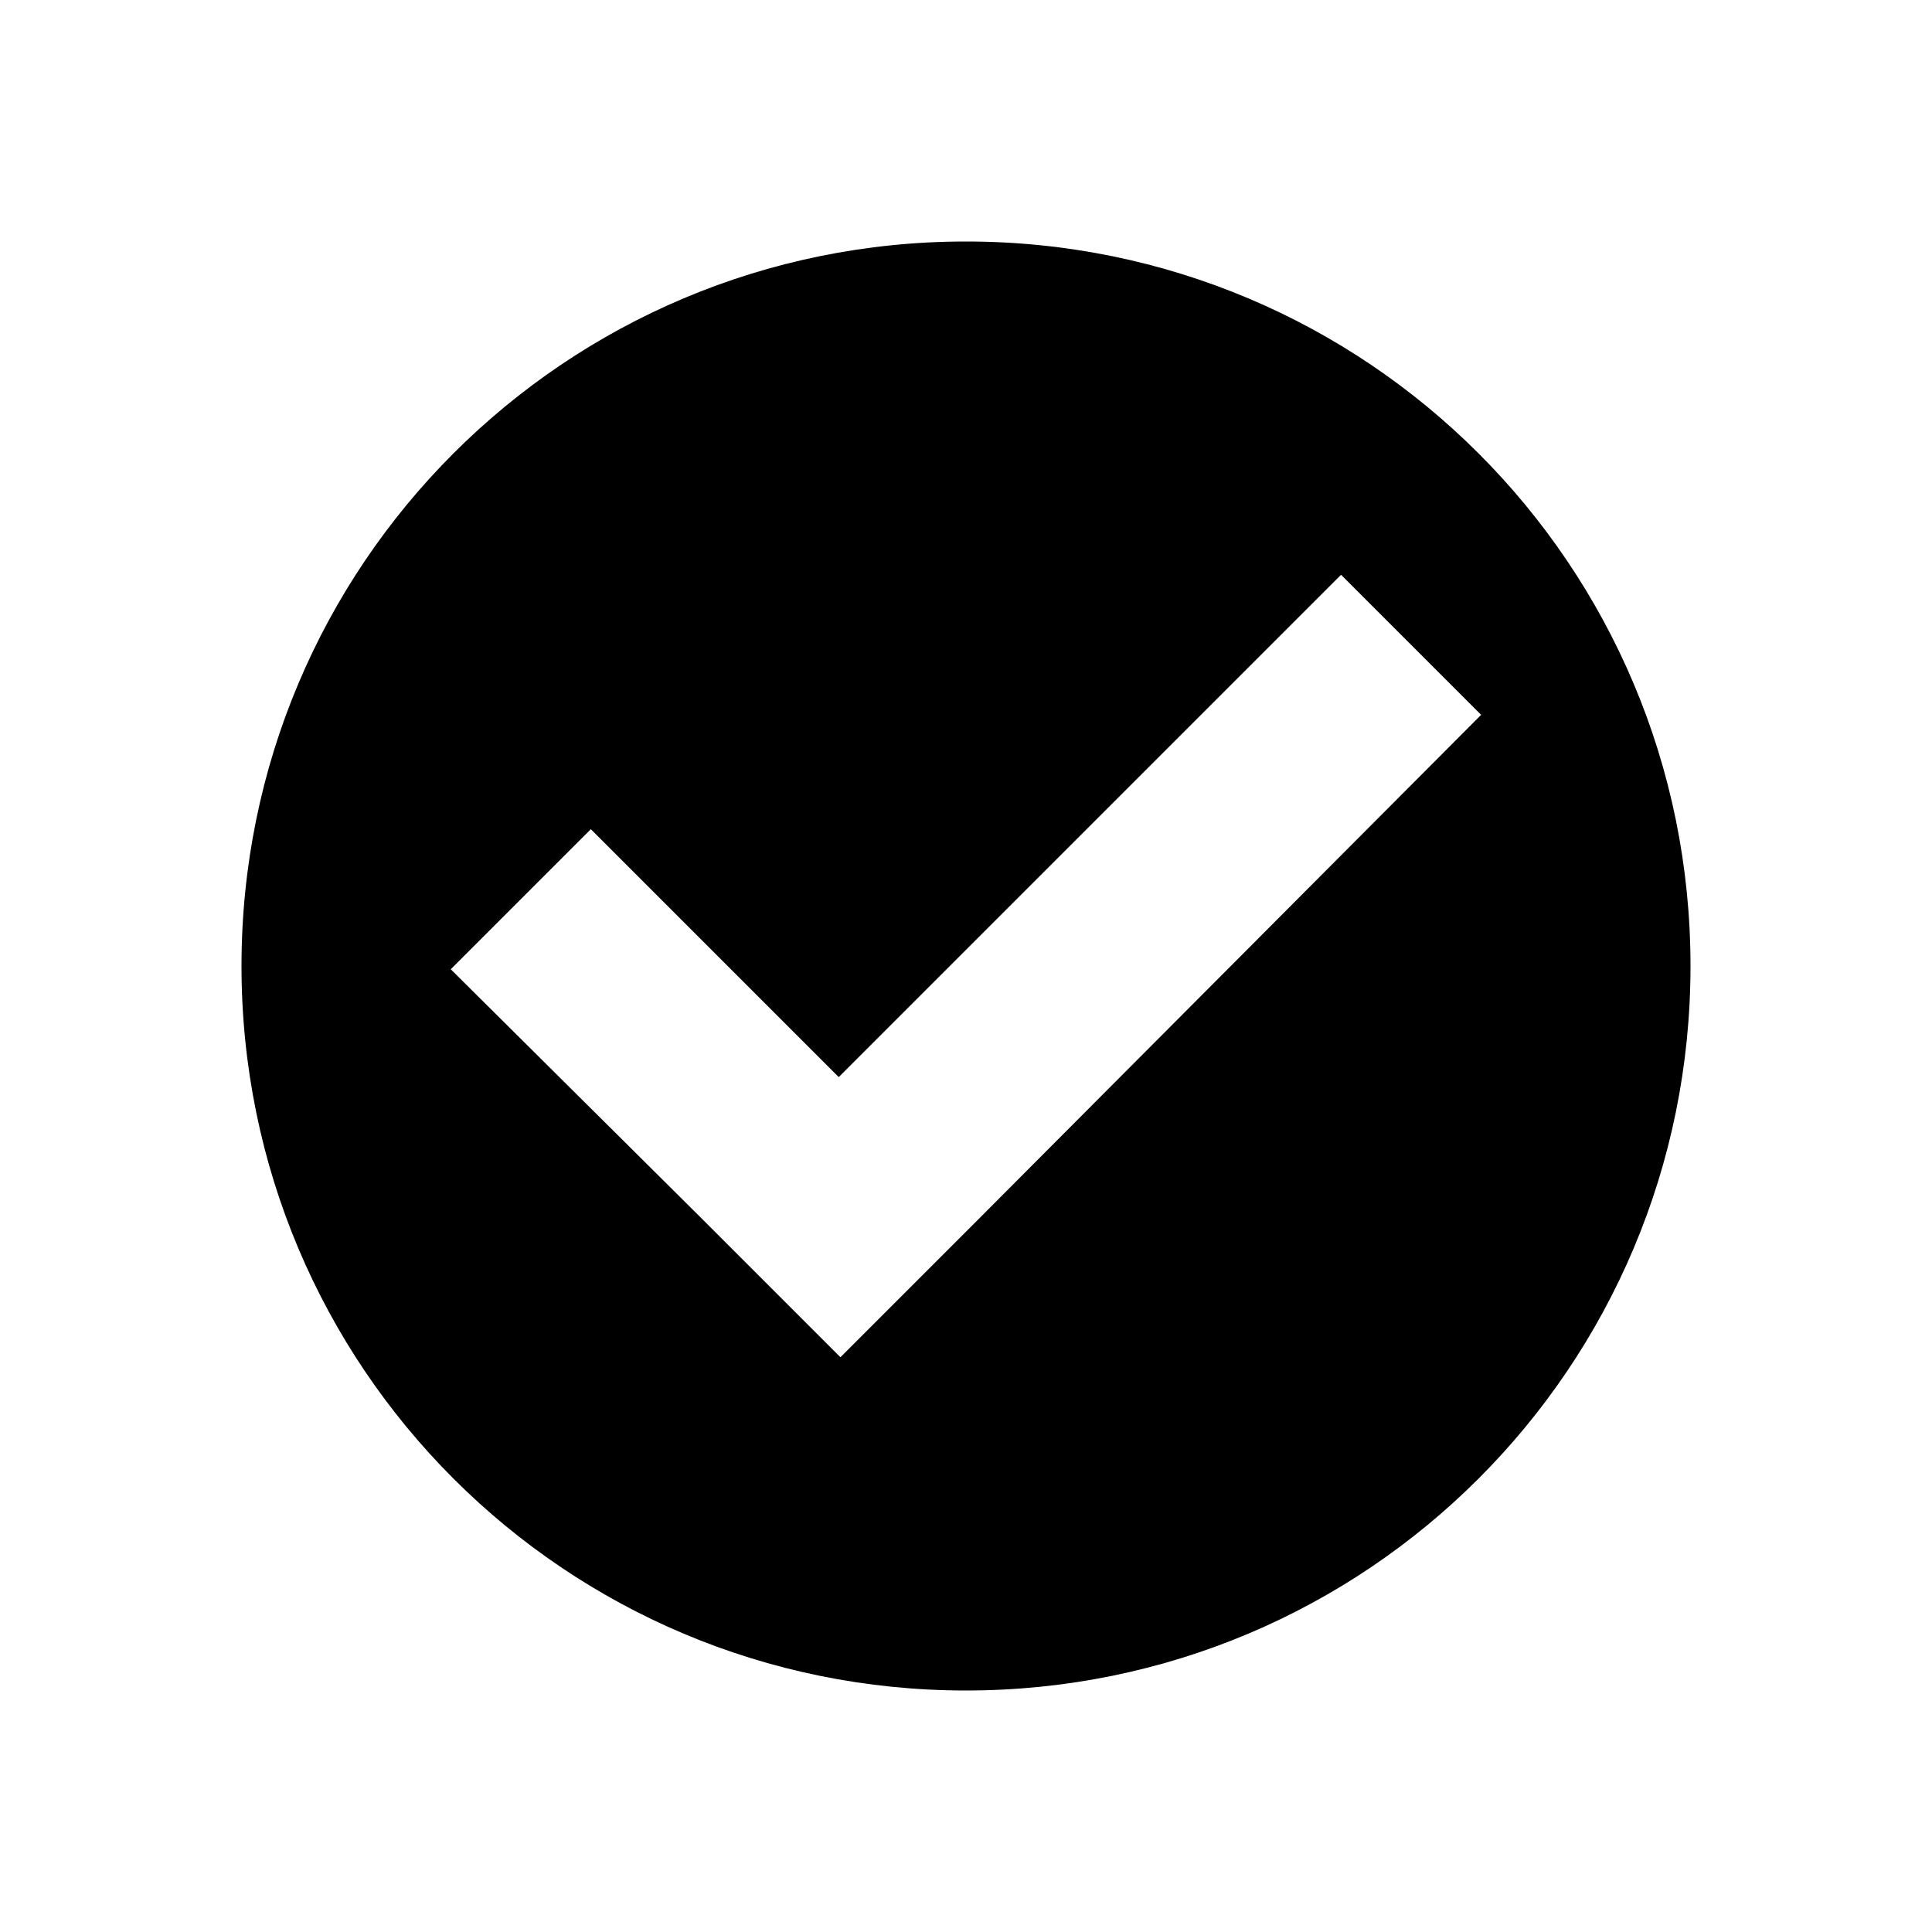
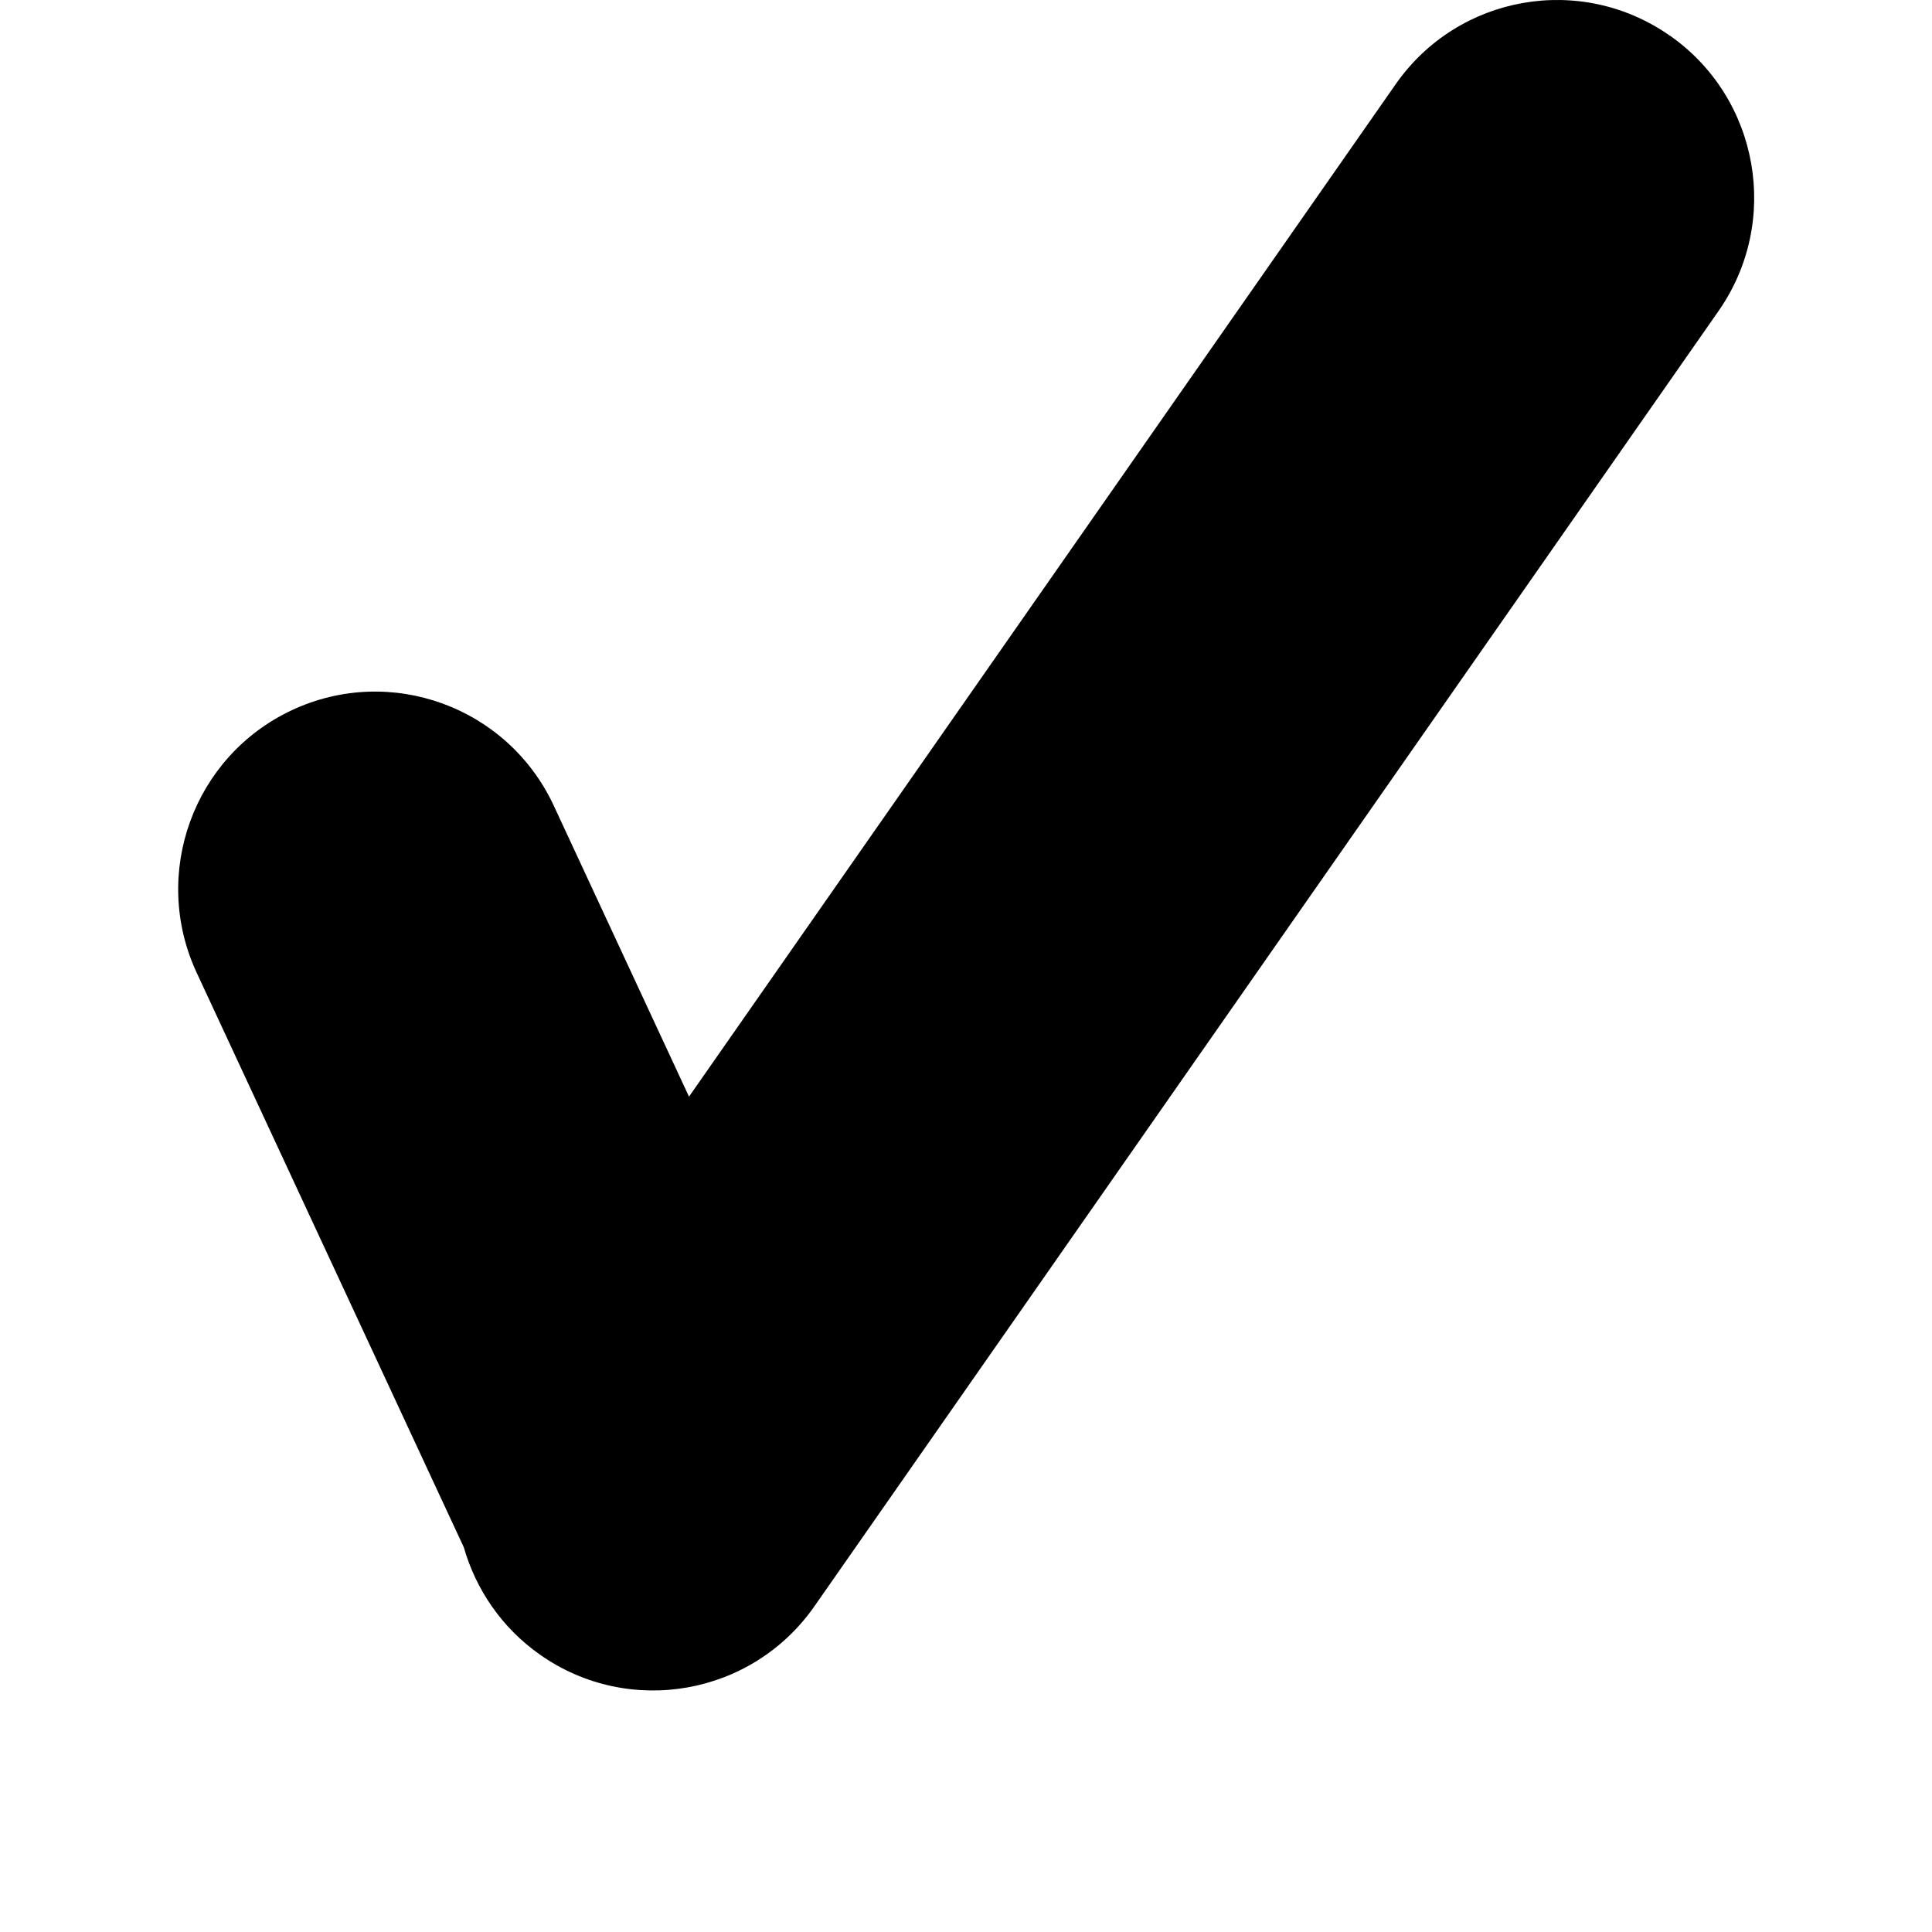
<svg xmlns="http://www.w3.org/2000/svg" enable-background="new 0 0 100 100" height="16" viewBox="0 0 16 16" width="16">
-   <path d="m8 2c-3.32 0-6 2.68-6 6s2.68 6 6 6 6-2.68 6-6-2.68-6-6-6zm.12 8.08-1.16 1.16-1.16-1.16-2.067-2.053 1.16-1.16 2.053 2.053 4.16-4.16 1.16 1.16z" stroke-width=".133" />
+   <path clip-rule="evenodd" d="m13.83.296c-.738-.518-1.755-.339-2.272.402l-5.852 8.384-1.12-2.41c-.381-.818-1.351-1.173-2.168-.791-.817.382-1.17 1.356-.789 2.175l2.212 4.758c.1.348.313.666.632.89.738.518 1.756.338 2.272-.402l7.487-10.726c.517-.74.338-1.761-.401-2.28z" fill-rule="evenodd" stroke-width=".155" />
</svg>
